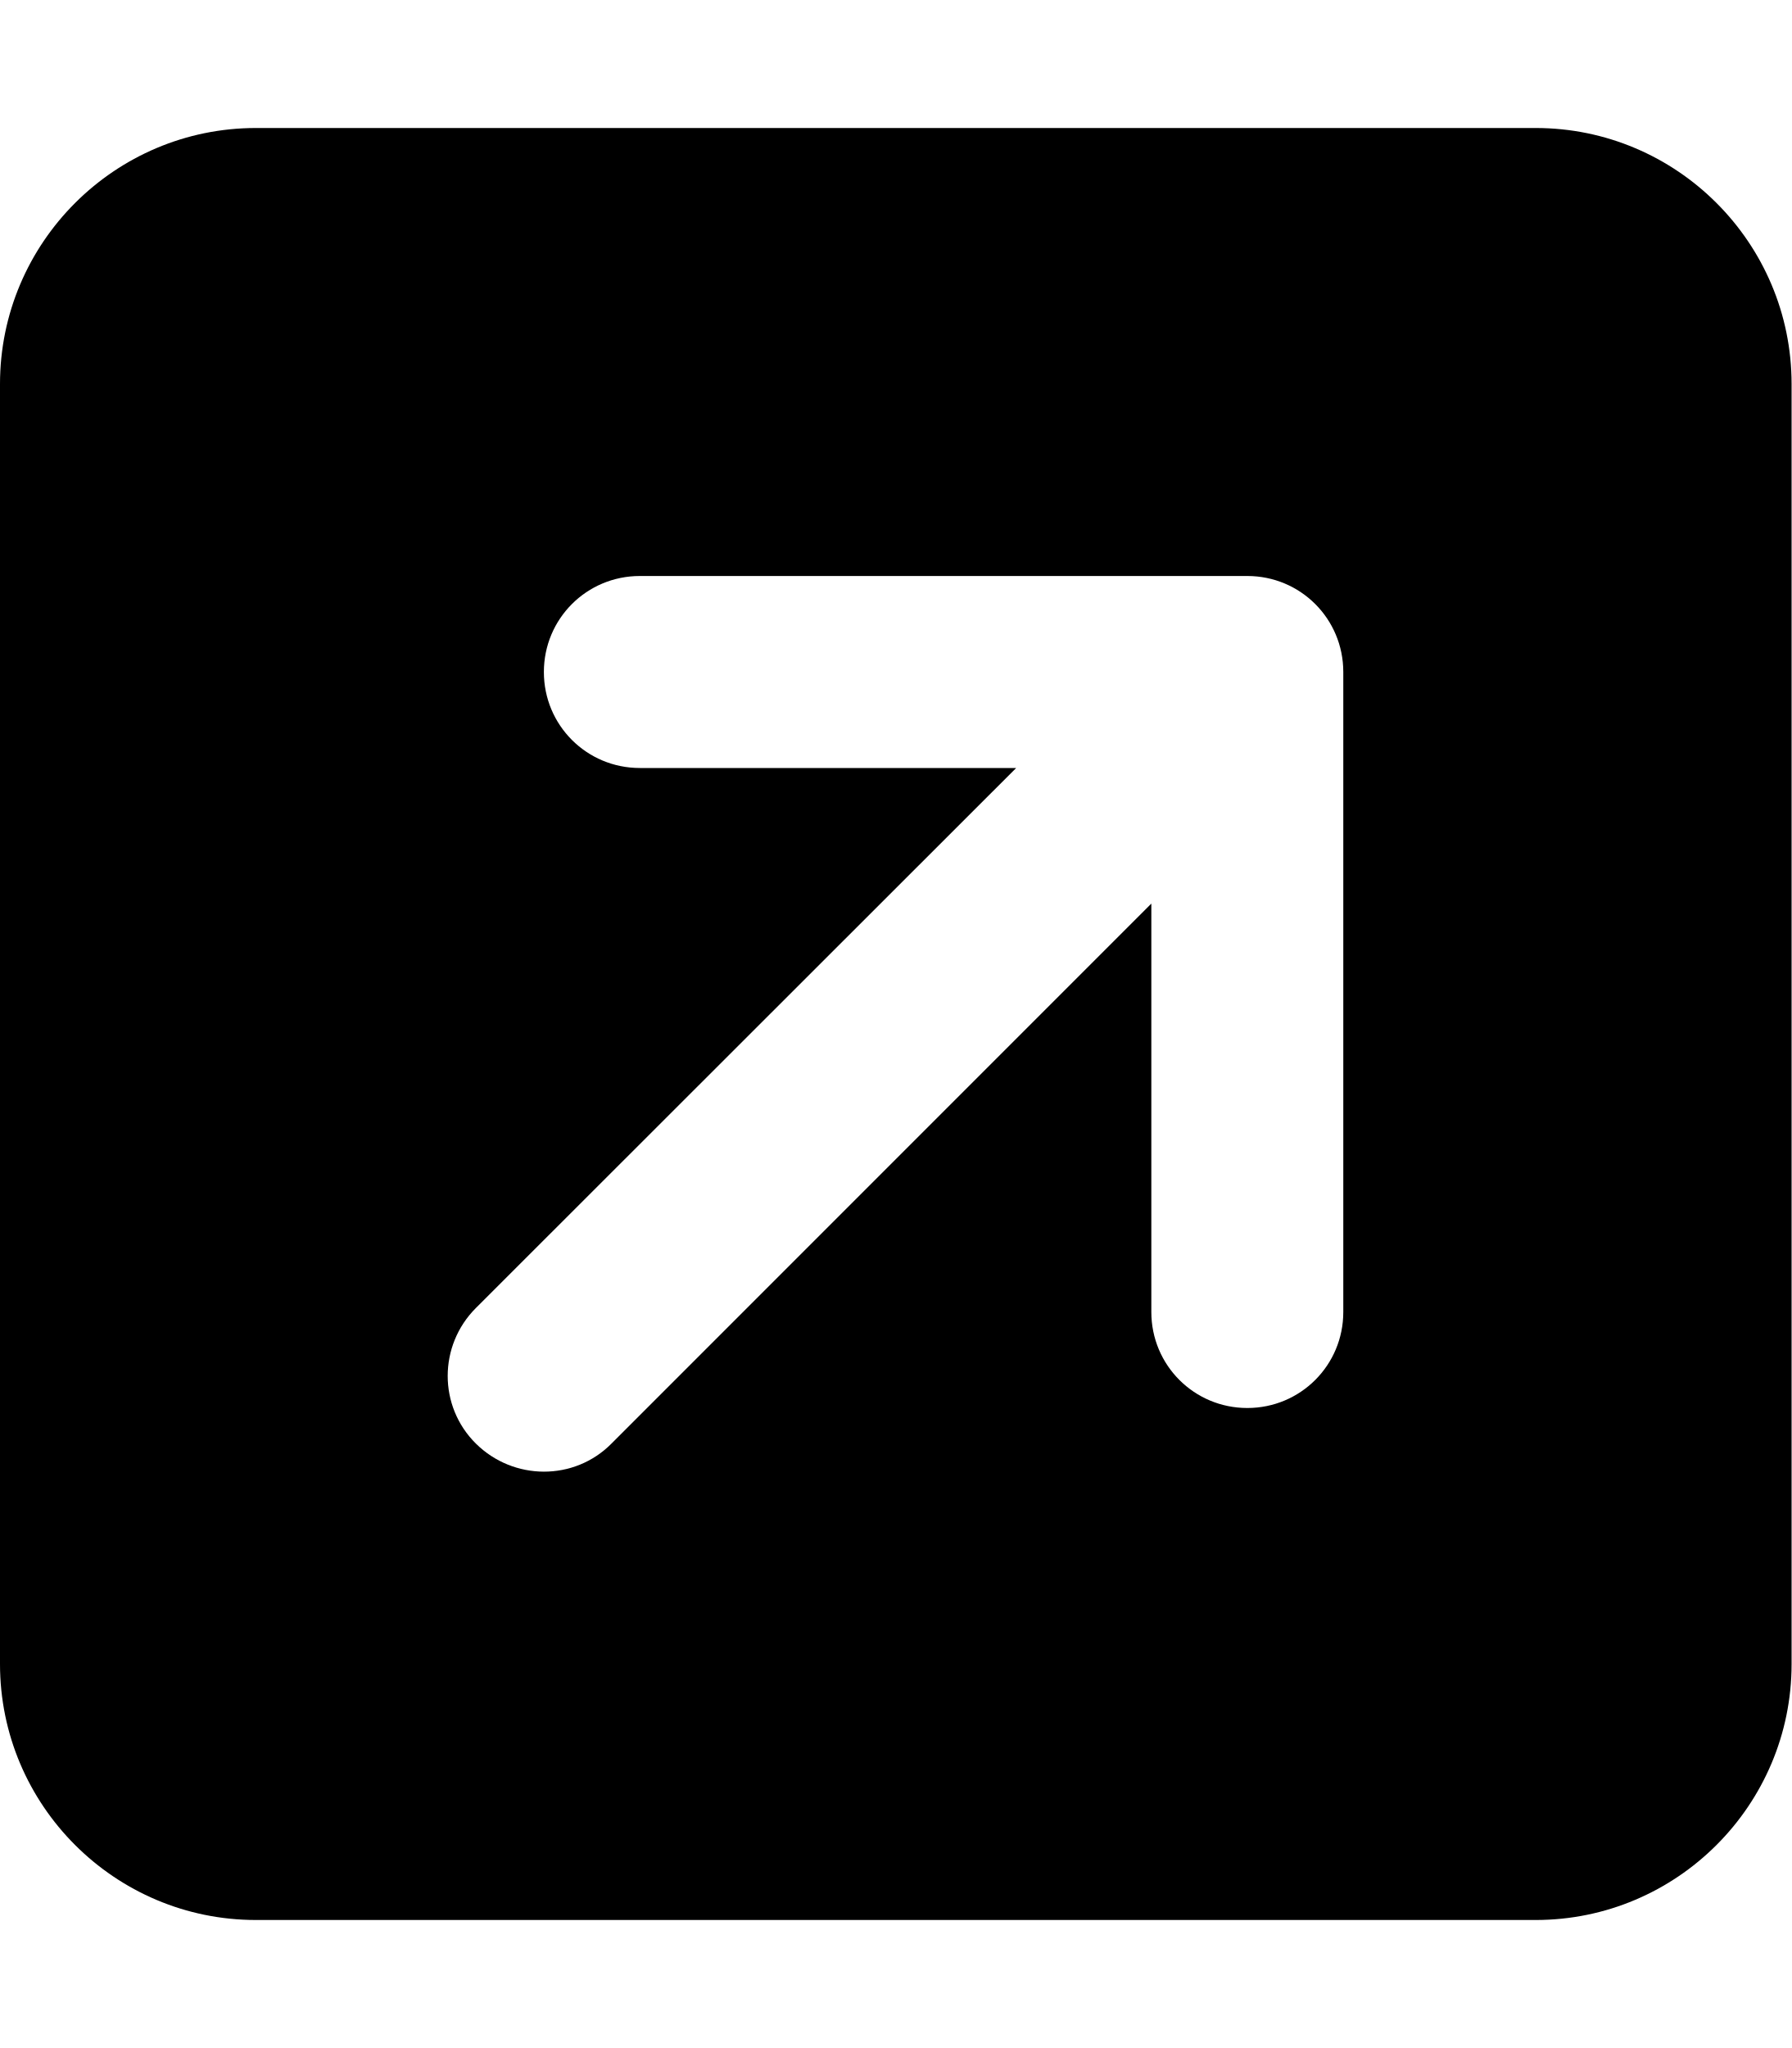
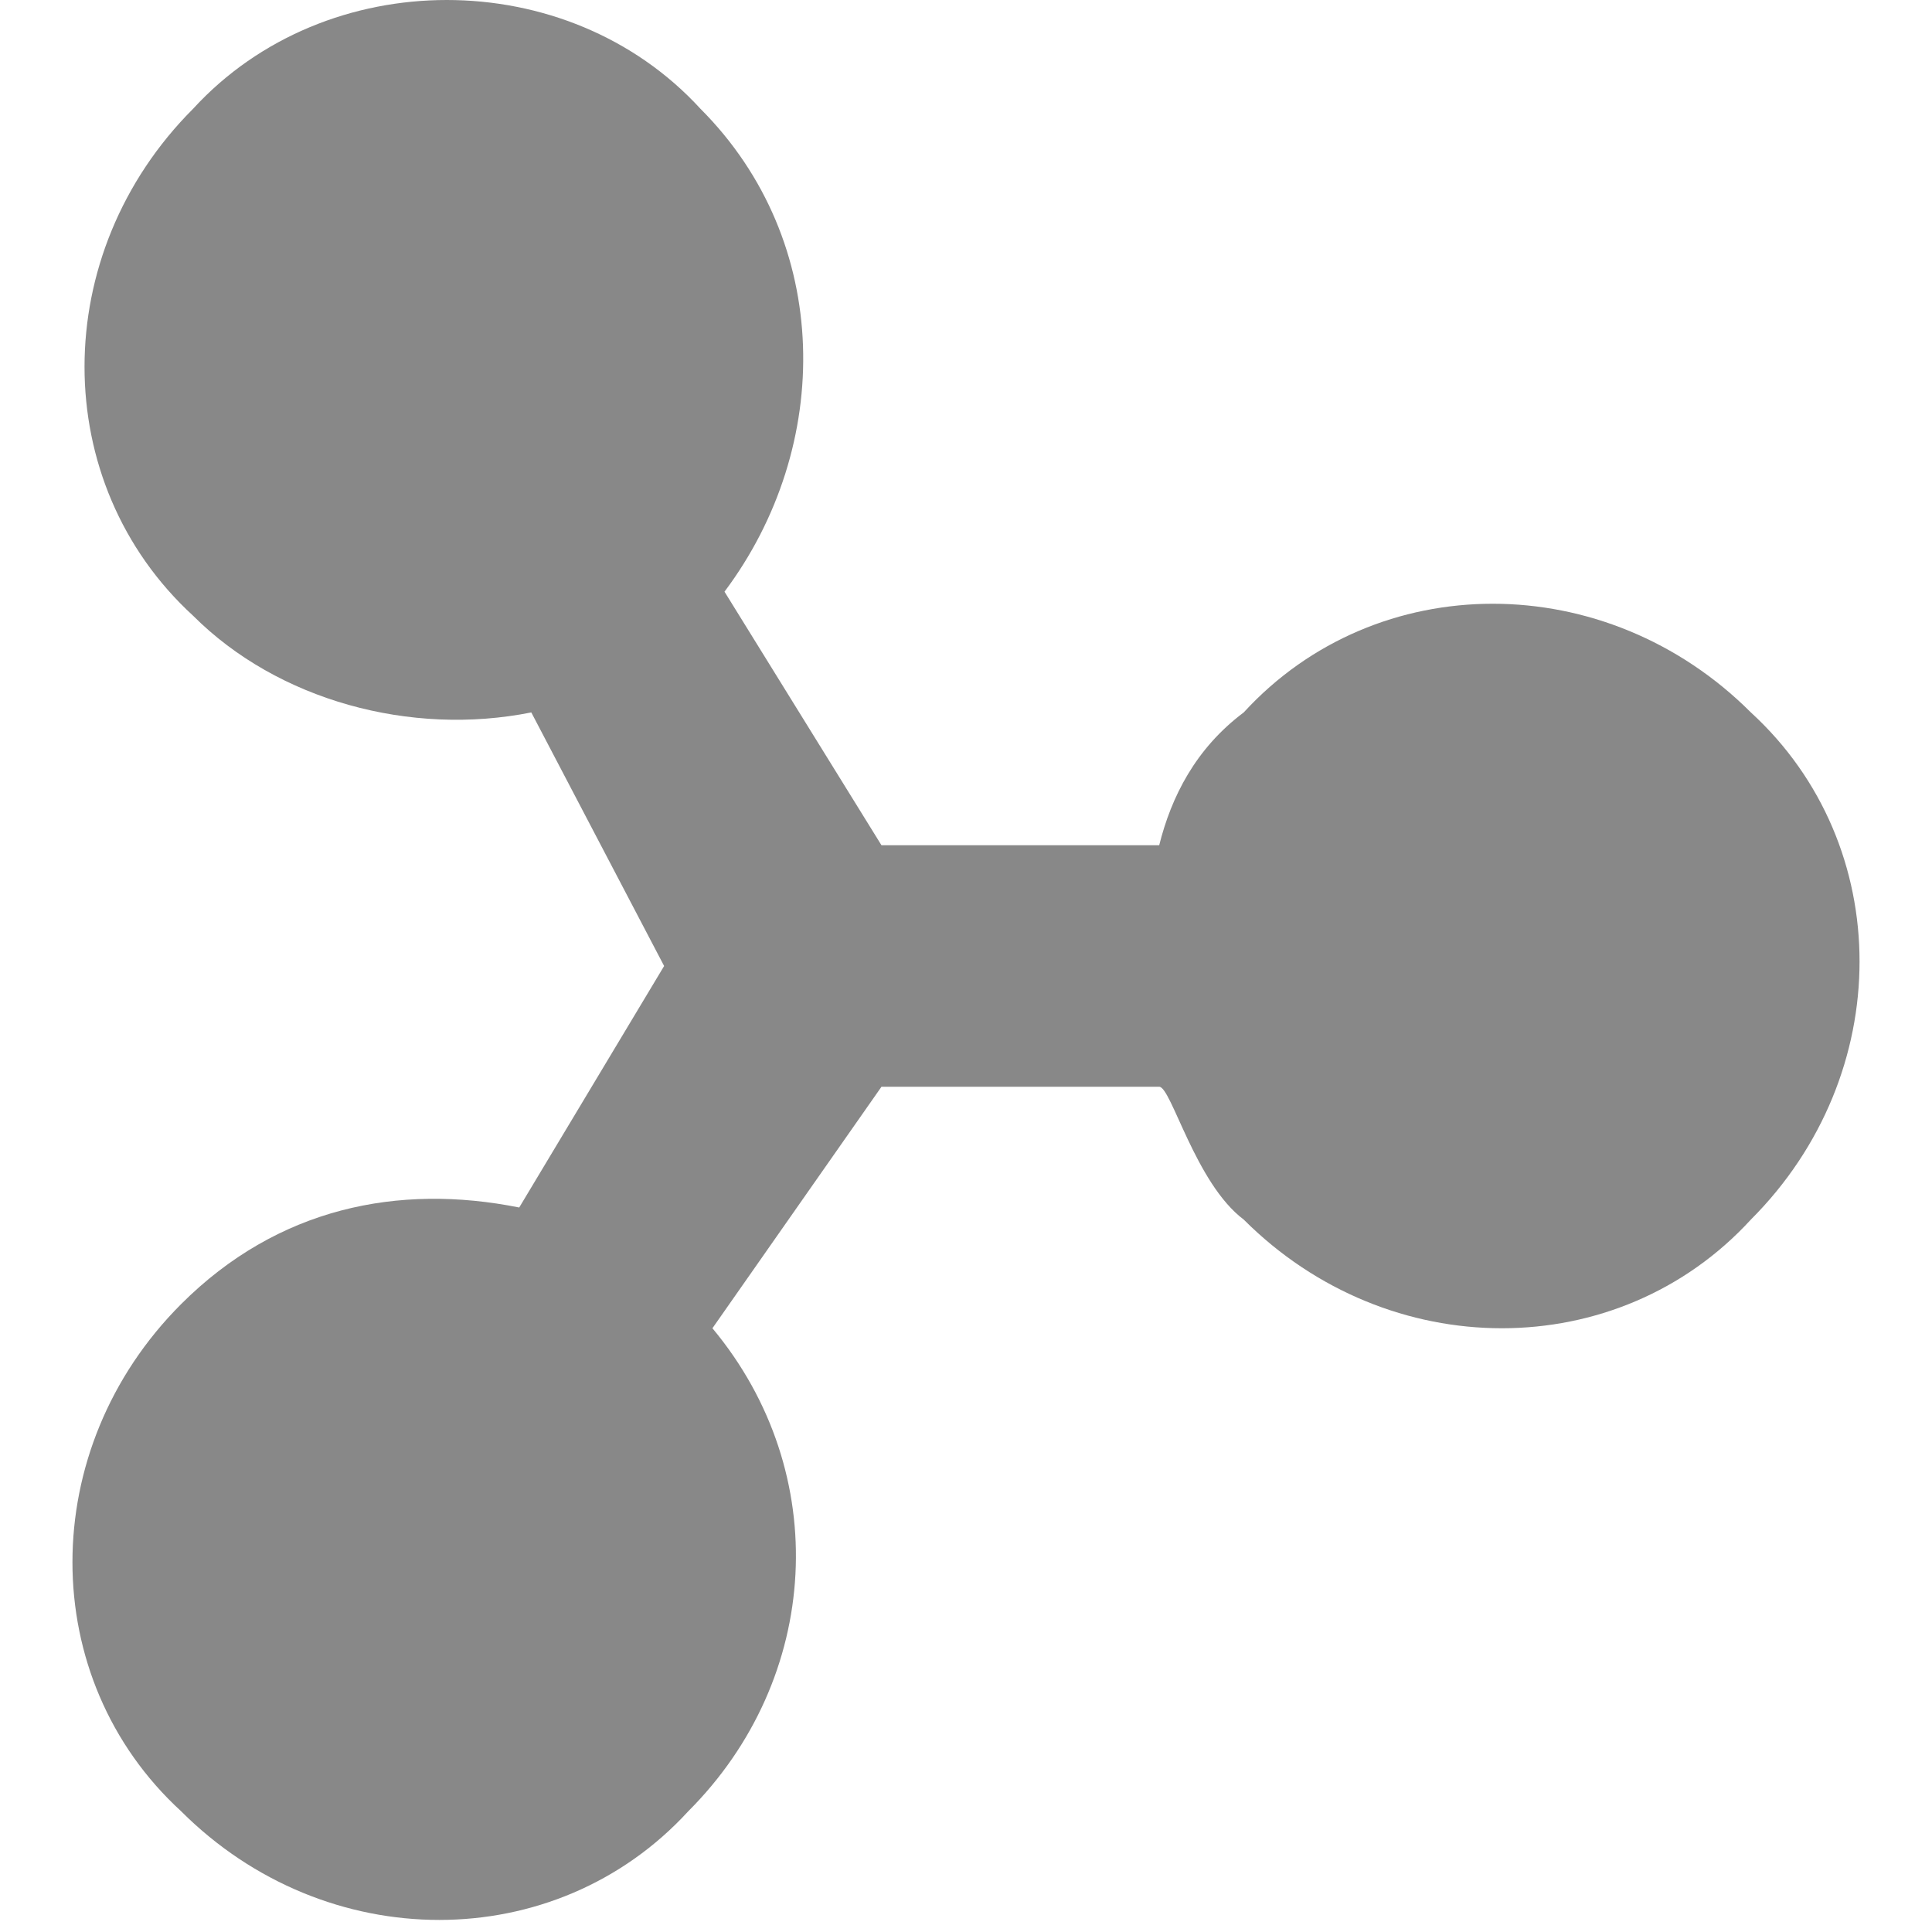
- <svg xmlns="http://www.w3.org/2000/svg" viewBox="0 0 448 512" preserveAspectRatio="xMinYMid meet">
-   <path d="M384 32c35.3 0 64 28.7 64 64V416c0 35.3-28.7 64-64 64H64c-35.3 0-64-28.7-64-64V96C0 60.7 28.7 32 64 32H384zM160 144c-13.3 0-24 10.7-24 24s10.7 24 24 24h94.1L119 327c-9.4 9.4-9.4 24.6 0 33.9s24.6 9.4 33.9 0l135-135V328c0 13.3 10.7 24 24 24s24-10.7 24-24V168c0-13.3-10.7-24-24-24H160z" />
+ <svg xmlns="http://www.w3.org/2000/svg" width="16" height="16" viewBox="-0.7 0 16 16" preserveAspectRatio="xMinYMid meet" overflow="visible">
+   <path d="M13.8 5.9c-1.2-1.2-3.1-1.2-4.2 0-.4.3-.6.7-.7 1.1H6.6L5.3 4.9c.9-1.2.9-2.9-.2-4C4-.3 2-.3.9.9-.3 2.1-.3 4 .9 5.1c.7.7 1.8 1 2.8.8L4.8 8l-1.2 2c-1-.2-2 0-2.8.8C-.4 12-.4 13.9.8 15 2 16.2 3.9 16.2 5 15c1.1-1.1 1.2-2.8.2-4l1.4-2h2.3c.1 0 .3.8.7 1.1 1.2 1.2 3.1 1.2 4.2 0C15 8.9 15 7 13.8 5.9z" fill="#888" />
</svg>
